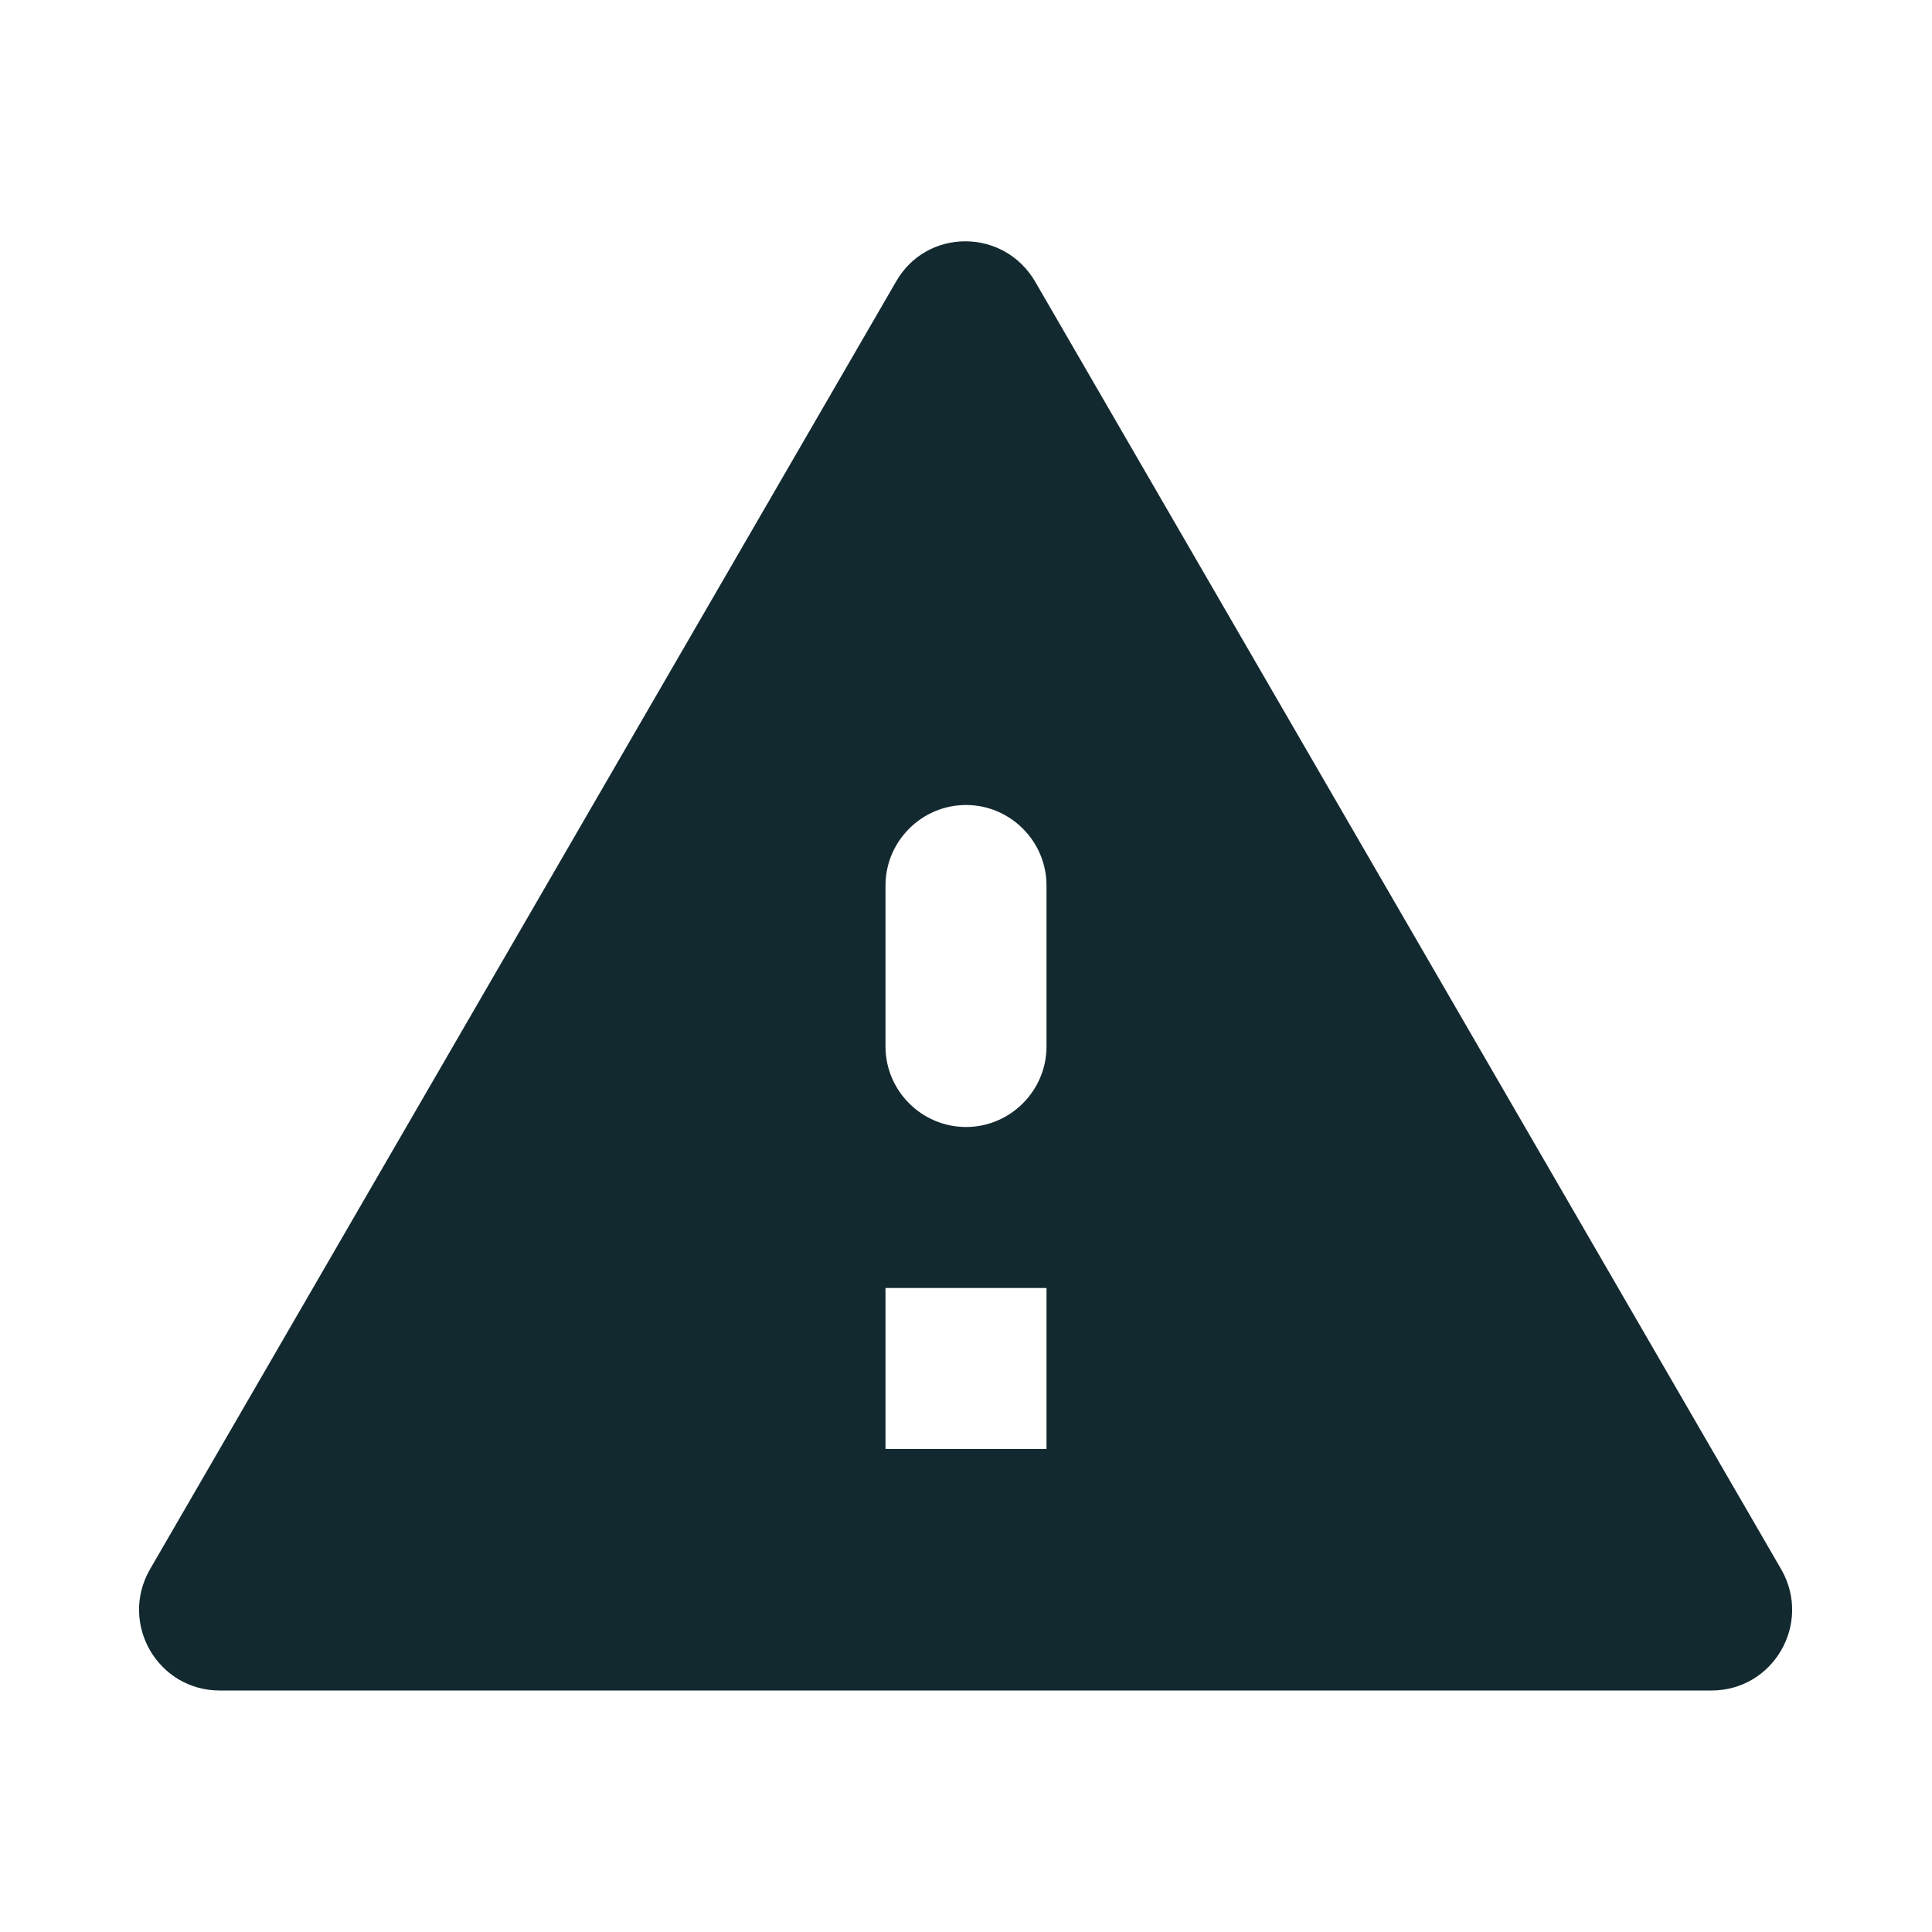
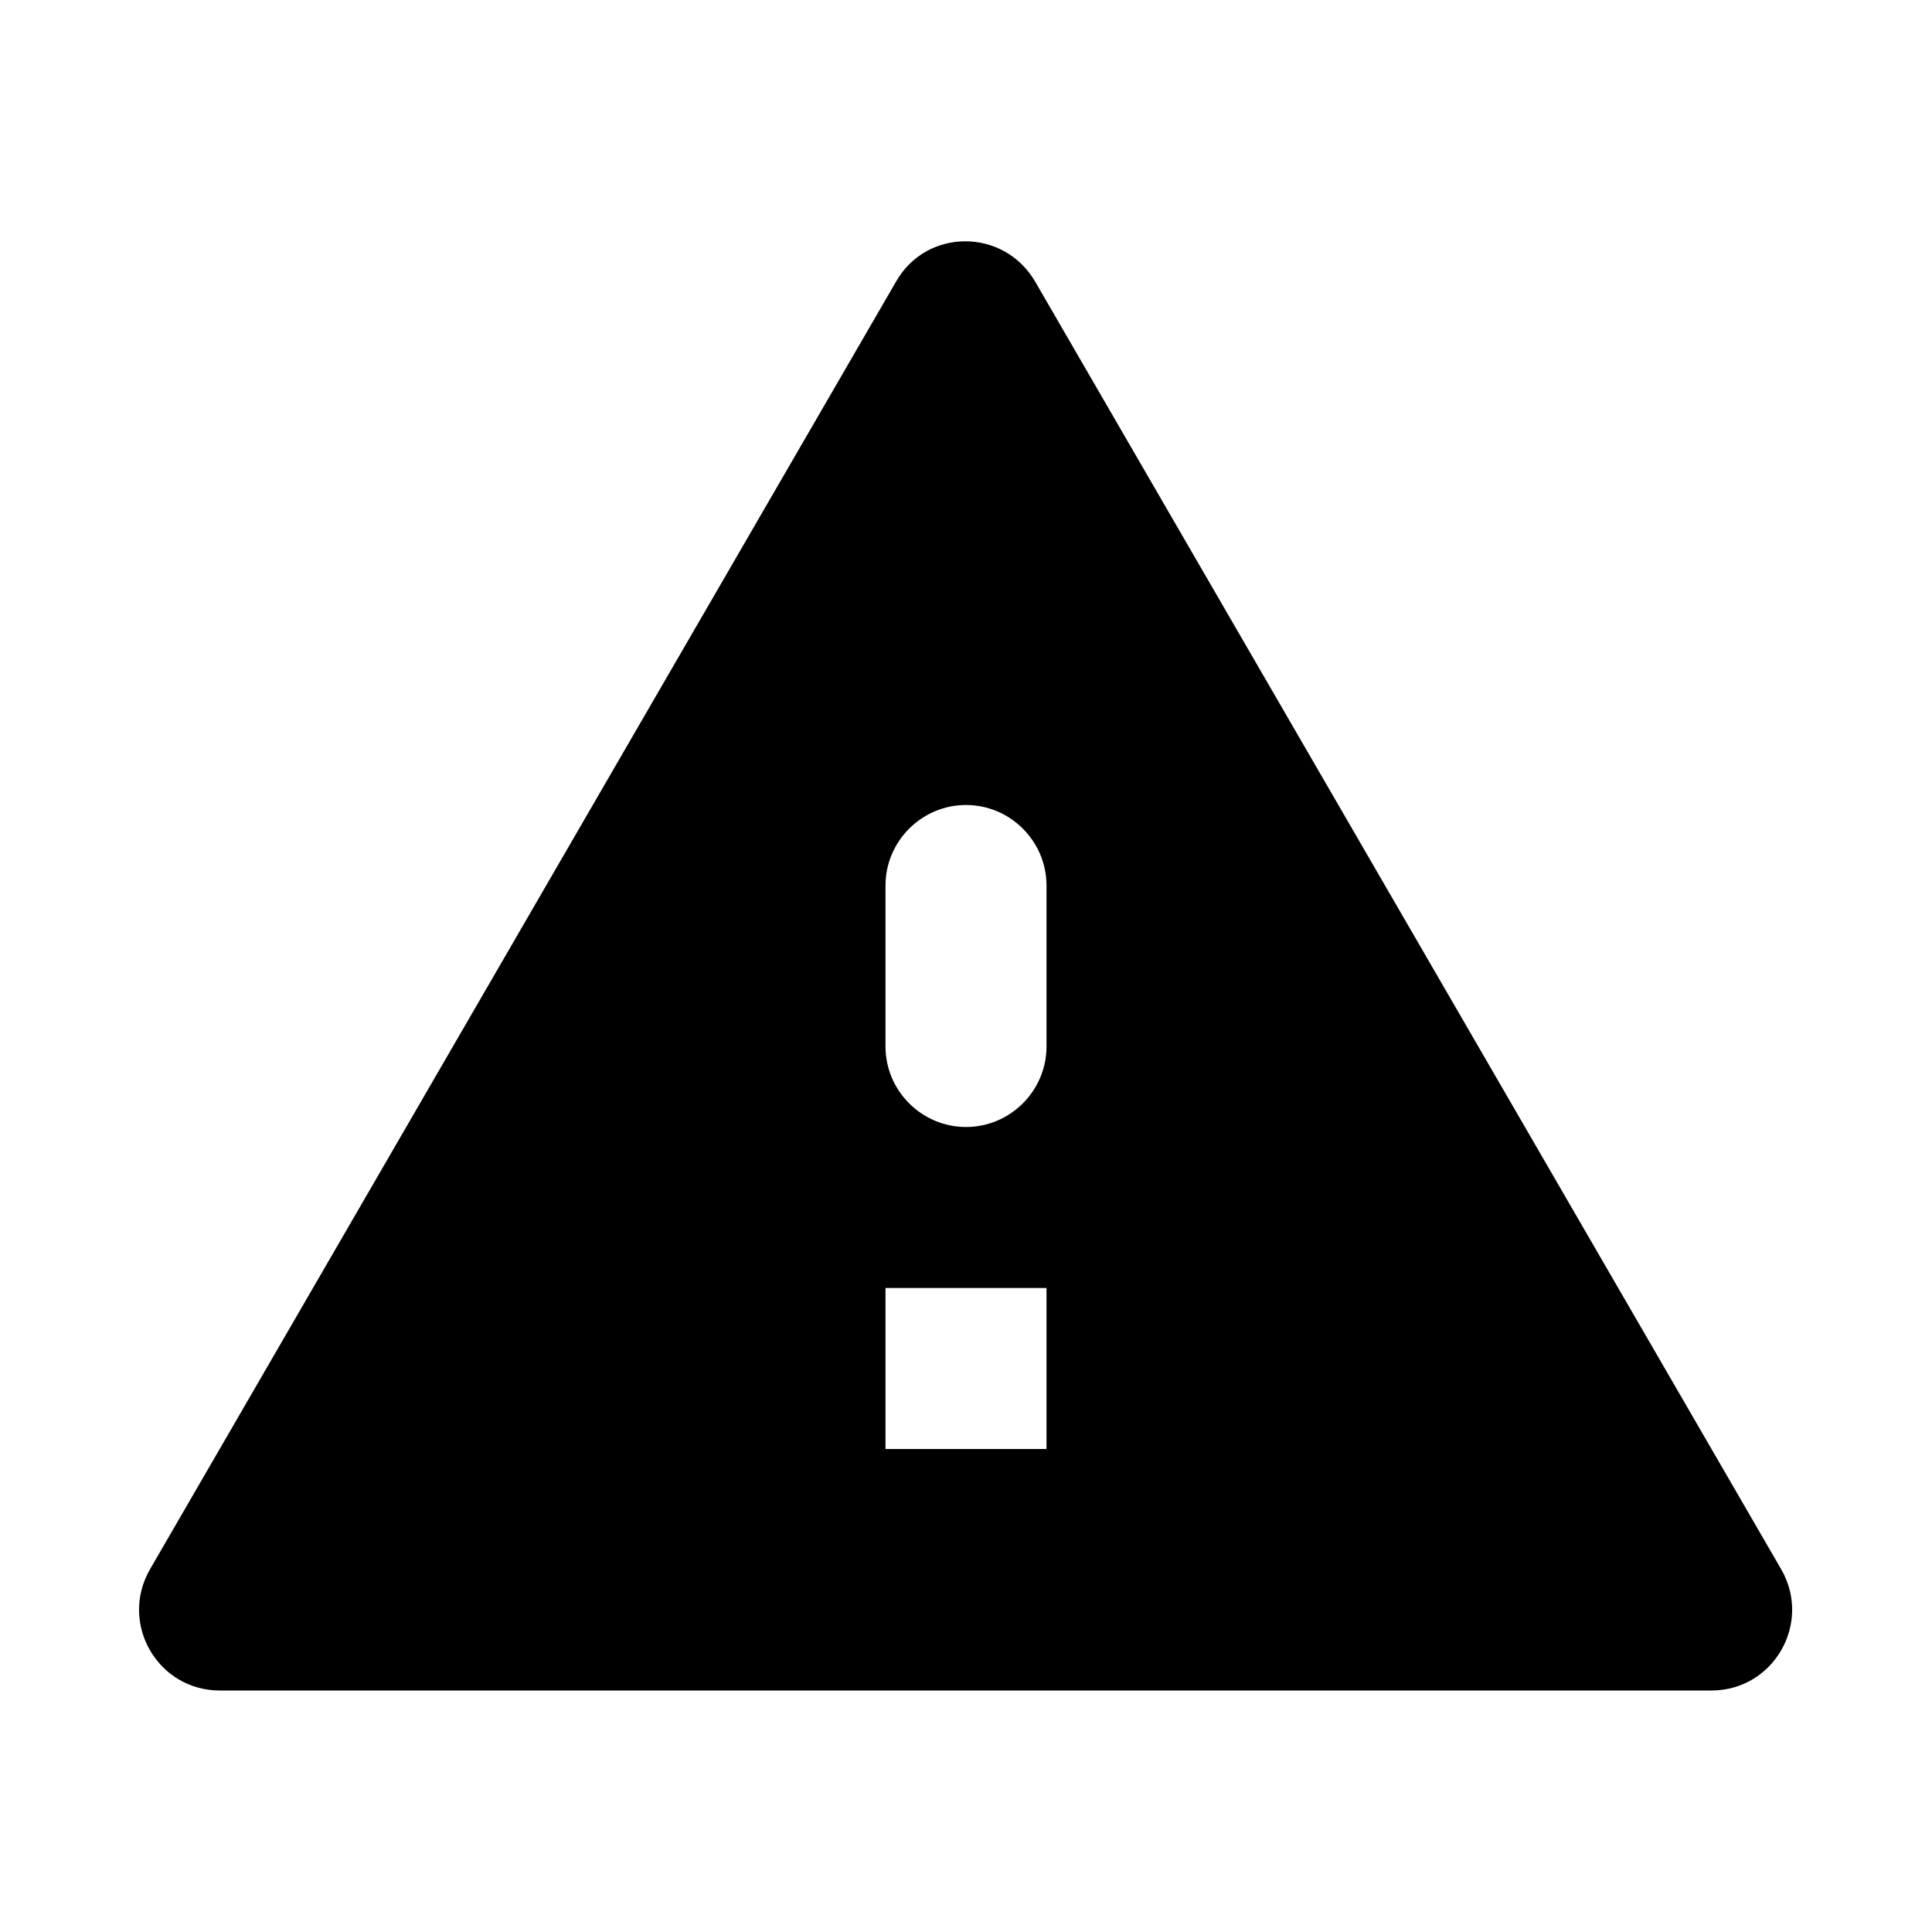
<svg xmlns="http://www.w3.org/2000/svg" width="24" height="24" viewBox="0 0 24 24" fill="none">
-   <path d="M2.73 21H21.26C22.03 21 22.51 20.17 22.13 19.5L12.86 3.5C12.47 2.83 11.51 2.83 11.13 3.5L1.86 19.5C1.48 20.17 1.96 21 2.73 21ZM13 18H11V16H13V18ZM12 14C11.45 14 11 13.55 11 13V11C11 10.45 11.45 10 12 10C12.55 10 13 10.45 13 11V13C13 13.55 12.55 14 12 14Z" fill="#132930" />
+   <path d="M2.73 21H21.26C22.03 21 22.51 20.17 22.13 19.5L12.86 3.5C12.47 2.83 11.51 2.83 11.13 3.5L1.86 19.5C1.48 20.17 1.96 21 2.73 21ZM13 18H11V16H13V18ZM12 14C11.45 14 11 13.55 11 13V11C11 10.45 11.45 10 12 10C12.55 10 13 10.45 13 11V13C13 13.55 12.55 14 12 14Z" fill="currentColor" />
</svg>
